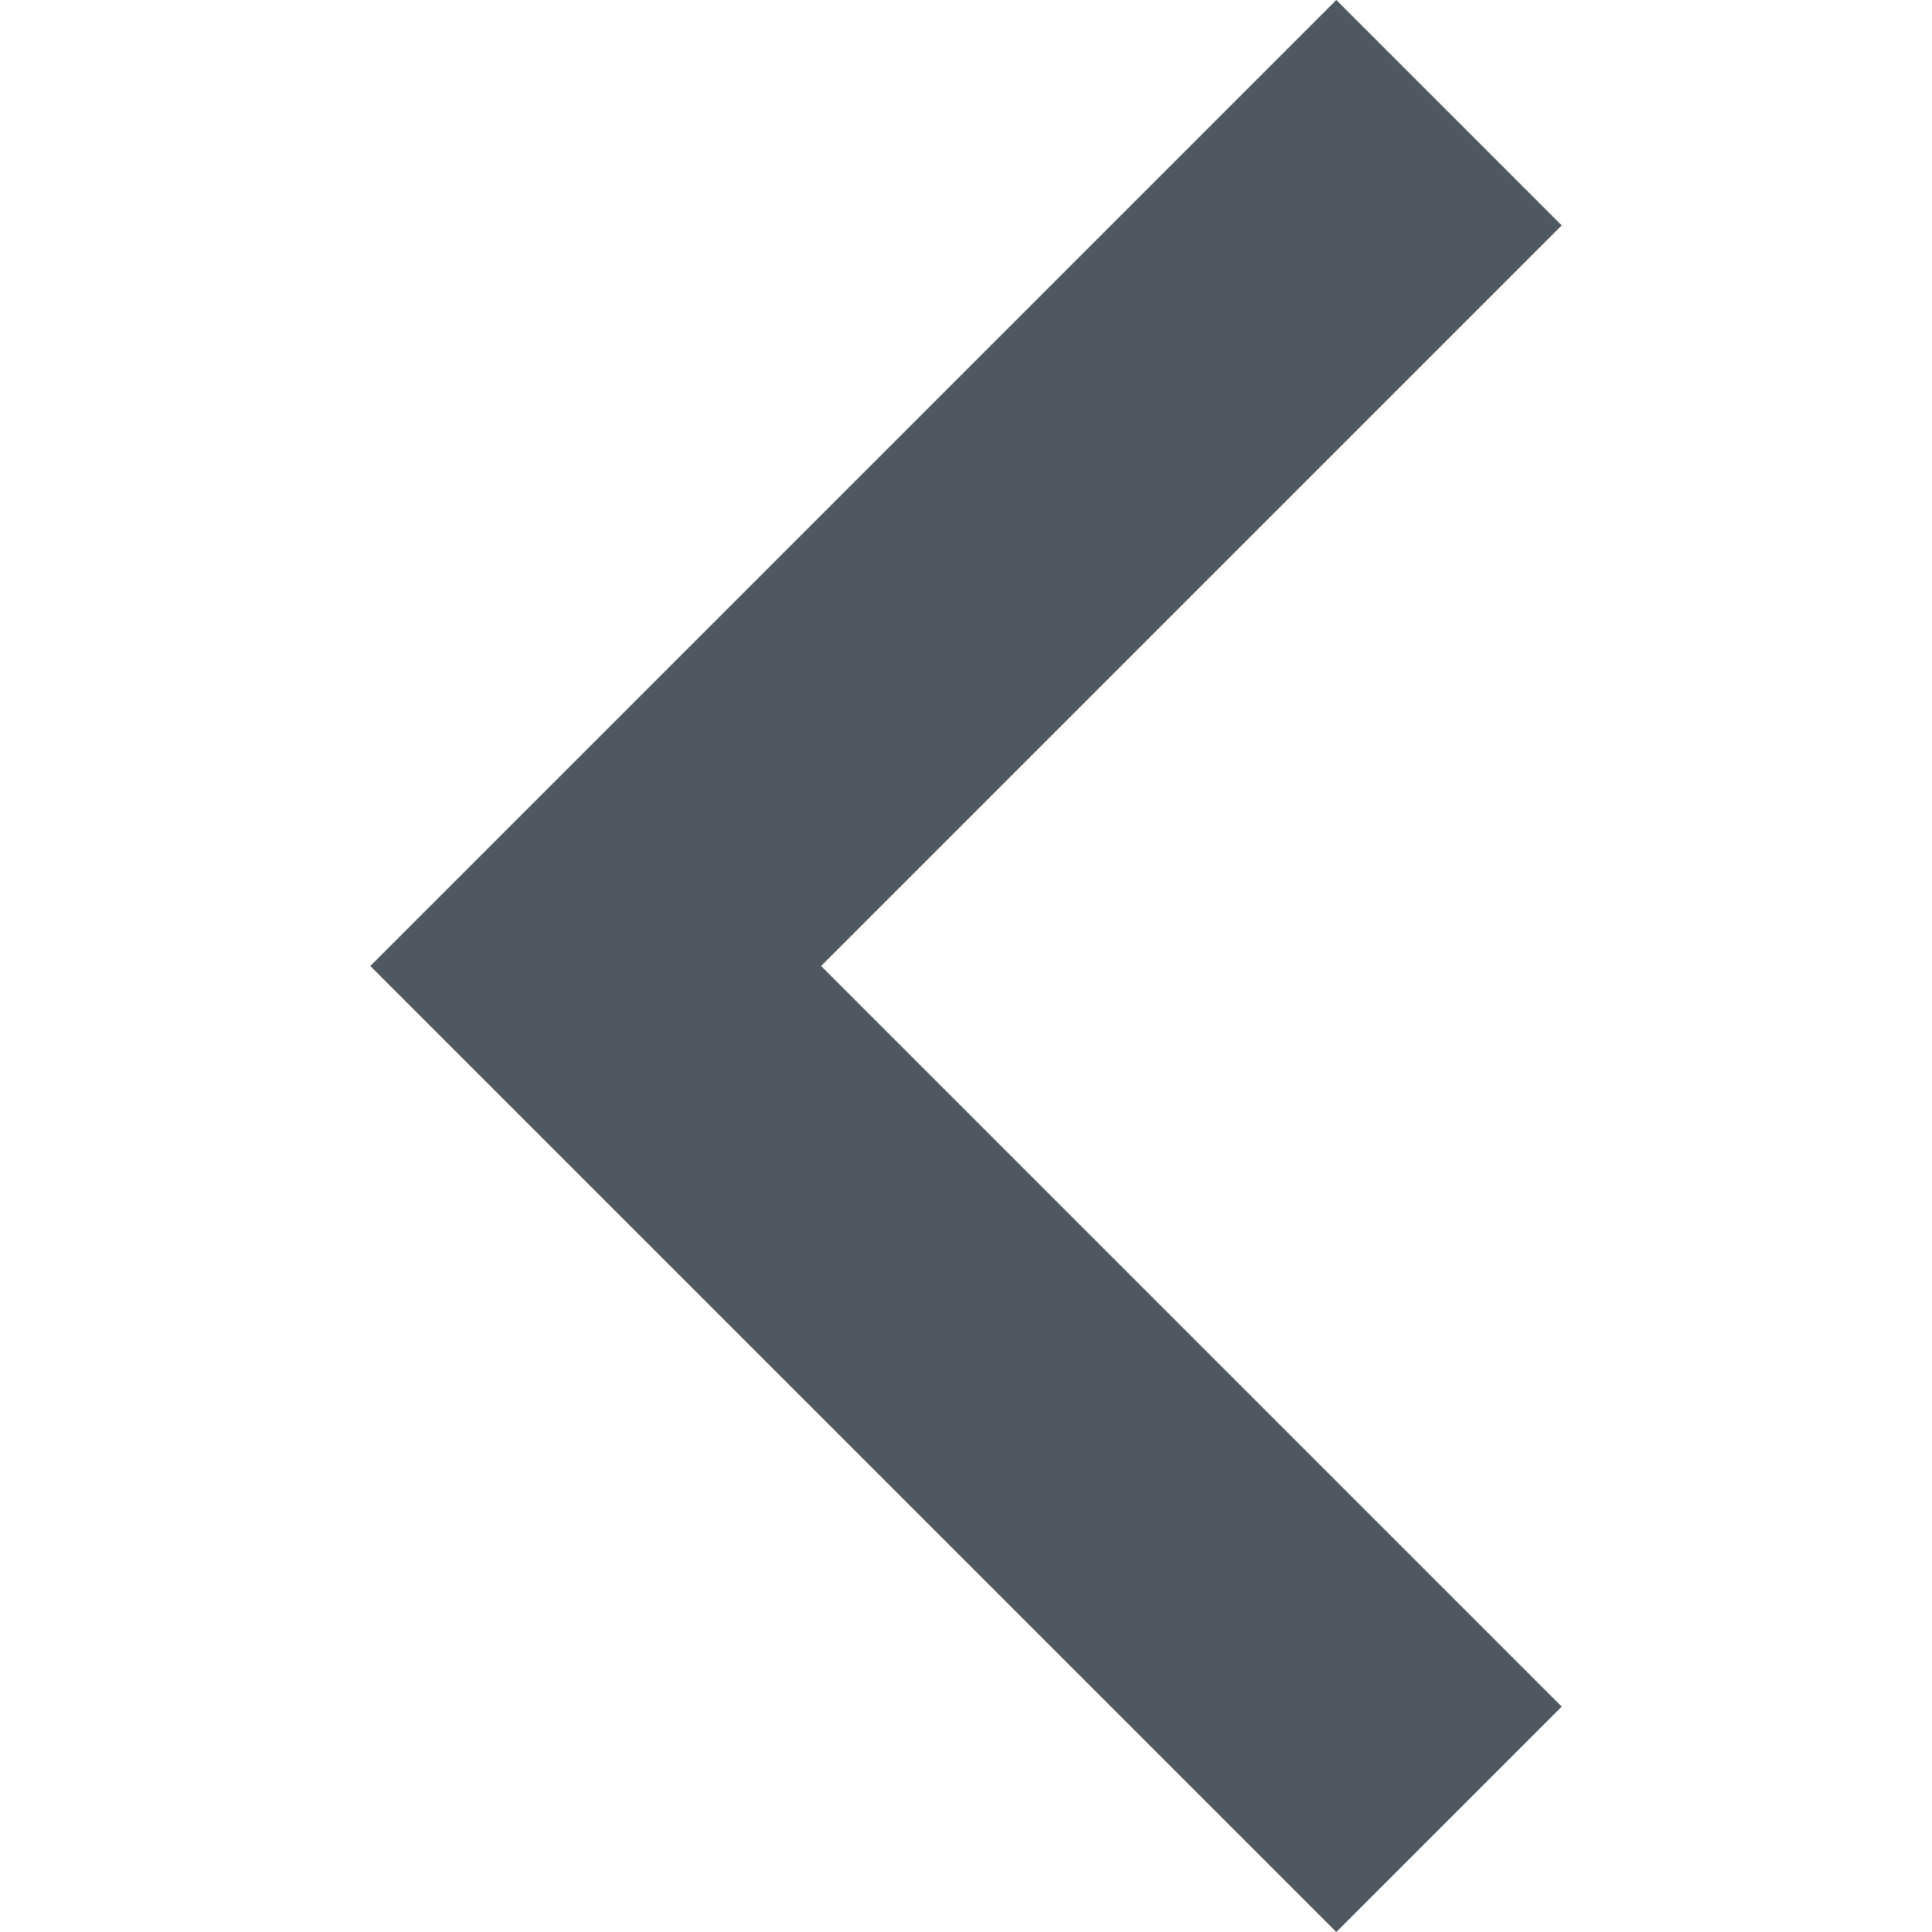
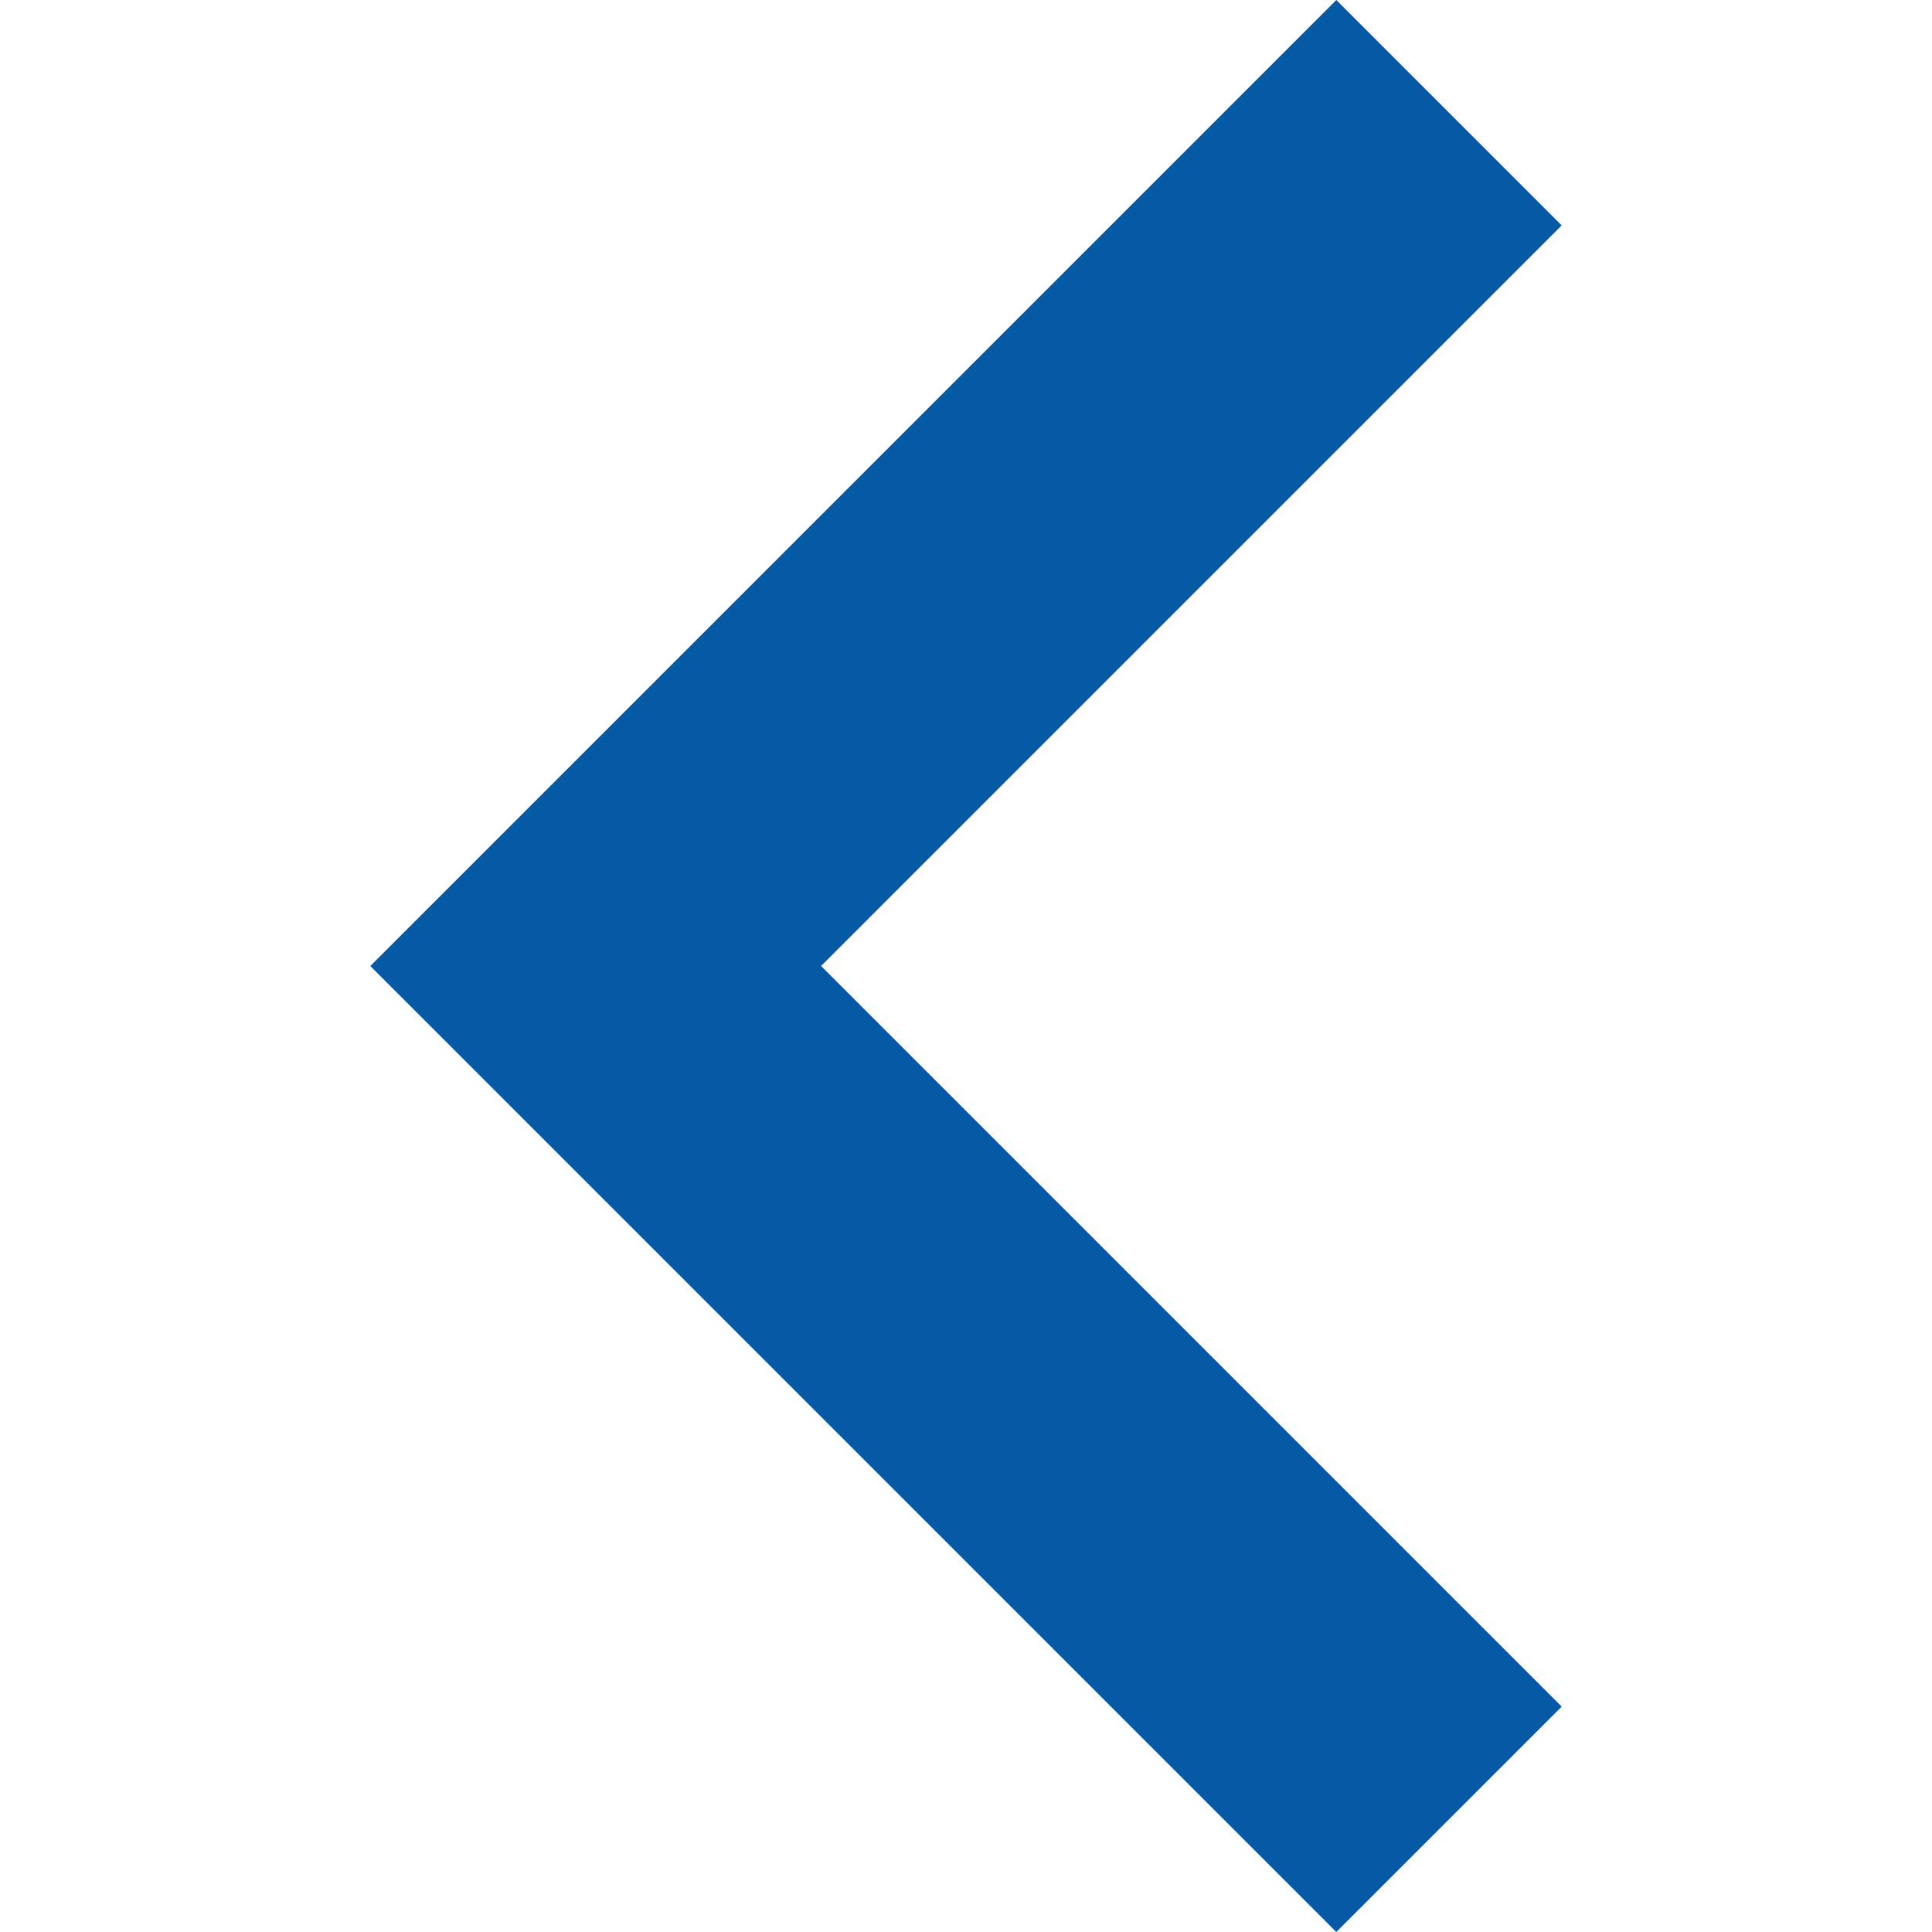
<svg xmlns="http://www.w3.org/2000/svg" version="1.1" id="Layer_1" x="0px" y="0px" viewBox="-346 271 12 12" enable-background="new -346 271 12 12" xml:space="preserve">
  <g id="Page-1">
    <g id="Design" transform="translate(-772, -1457)">
      <g id="Group-Copy-2" transform="translate(64, 341)">
        <g id="Group-Copy" transform="translate(20, 222)">
          <g id="Group-_x2B_-button-shape-_x2B_-button-shape-_x2B_-back-_x2B_-start-_x2B_-Results-found-32-Copy-2" transform="translate(158, 879)">
            <g id="button-shape-_x2B_-button-shape-_x2B_-back-_x2B_-start" transform="translate(461, 1)">
              <g id="button-shape-_x2B_-back" transform="translate(52, 0)">
-                 <path id="back" fill="#4F585F" d="M-319.3,286.4l-1.4-1.4l-6,6l6,6l1.4-1.4l-4.6-4.6L-319.3,286.4z" />
+                 <path id="back" fill="#065AA5" d="M-319.3,286.4l-1.4-1.4l-6,6l6,6l1.4-1.4l-4.6-4.6L-319.3,286.4z" />
              </g>
            </g>
          </g>
        </g>
      </g>
    </g>
  </g>
</svg>
